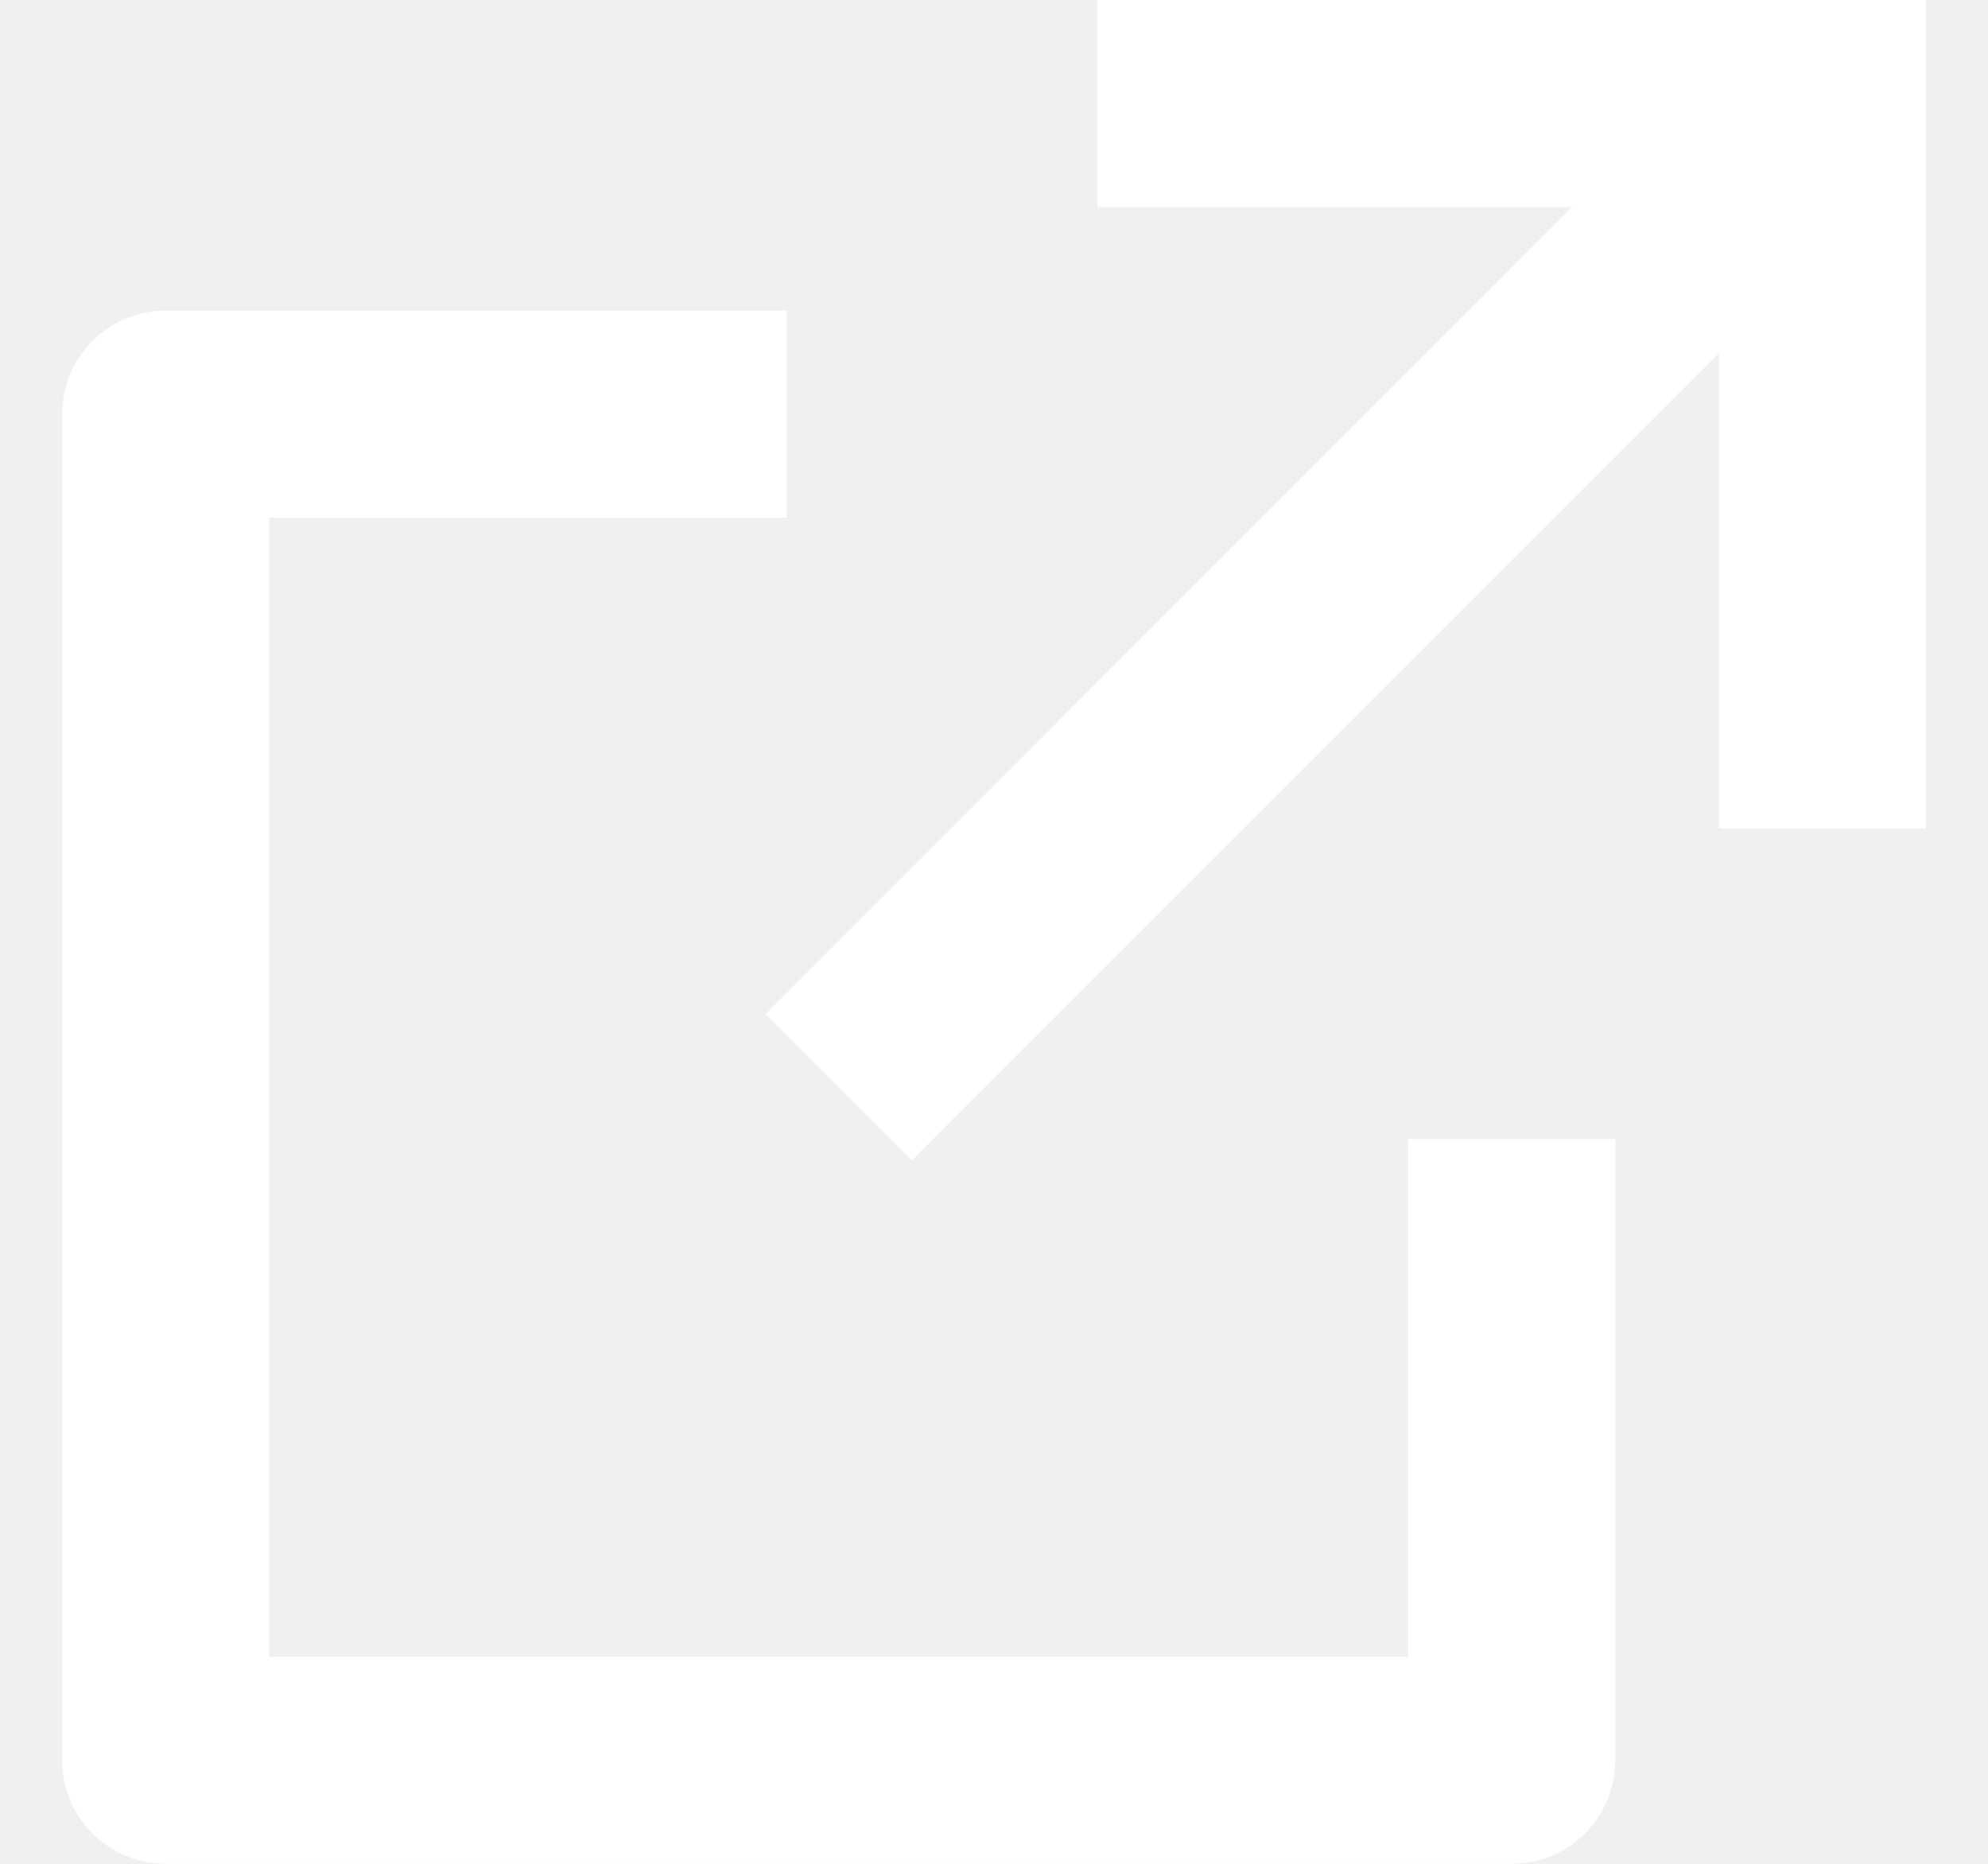
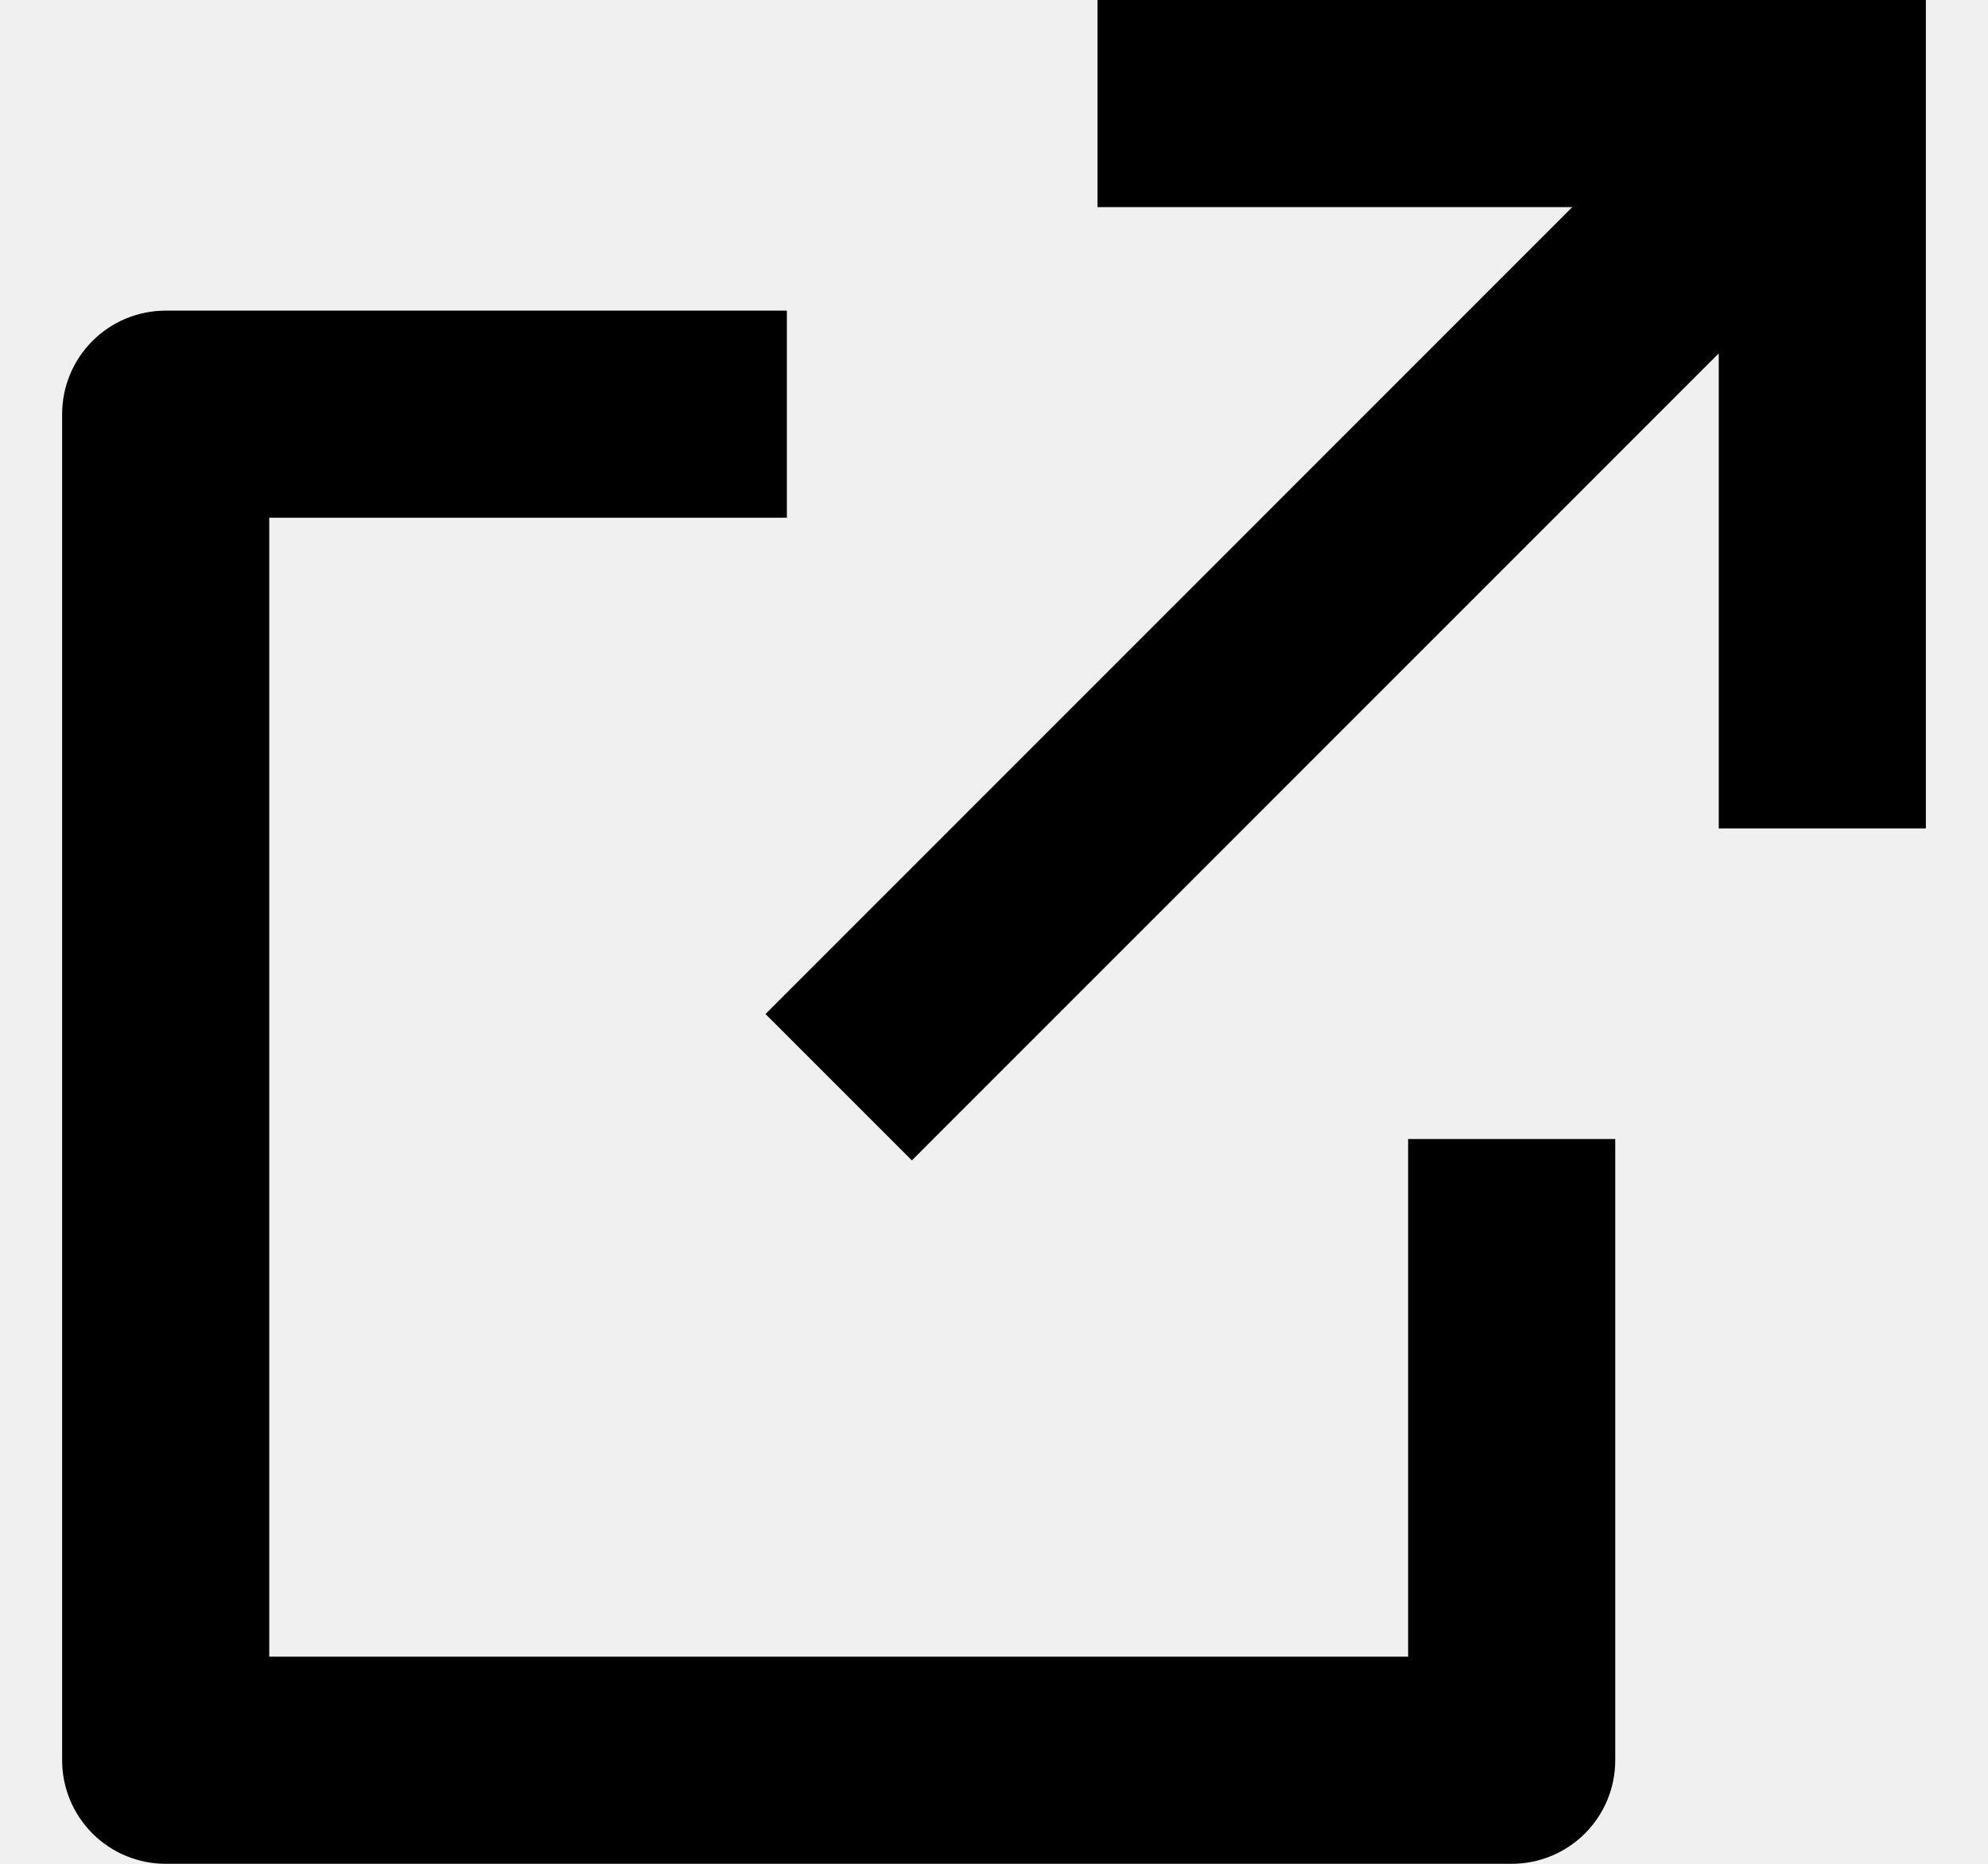
- <svg xmlns="http://www.w3.org/2000/svg" width="16" height="15" viewBox="0 0 16 15" fill="none">
-   <path d="M6.333 2.5V4.167H2.167V13.333H11.333V9.167H13V14.167C13 14.388 12.912 14.6 12.756 14.756C12.6 14.912 12.388 15 12.167 15H1.333C1.112 15 0.9 14.912 0.744 14.756C0.588 14.6 0.5 14.388 0.5 14.167V3.333C0.5 3.112 0.588 2.9 0.744 2.744C0.9 2.588 1.112 2.5 1.333 2.5H6.333ZM15.5 0V6.667H13.833V2.844L7.339 9.339L6.161 8.161L12.654 1.667H8.833V0H15.5Z" fill="#ffffff" />
+ <svg xmlns="http://www.w3.org/2000/svg" width="16" height="15" viewBox="0 0 16 15" fill="currentColor">
+   <path d="M6.333 2.5V4.167H2.167V13.333H11.333V9.167H13V14.167C13 14.388 12.912 14.6 12.756 14.756C12.6 14.912 12.388 15 12.167 15H1.333C1.112 15 0.9 14.912 0.744 14.756C0.588 14.6 0.5 14.388 0.5 14.167V3.333C0.5 3.112 0.588 2.9 0.744 2.744C0.9 2.588 1.112 2.5 1.333 2.5H6.333ZM15.5 0V6.667H13.833V2.844L7.339 9.339L6.161 8.161L12.654 1.667H8.833V0H15.5Z" />
</svg>
